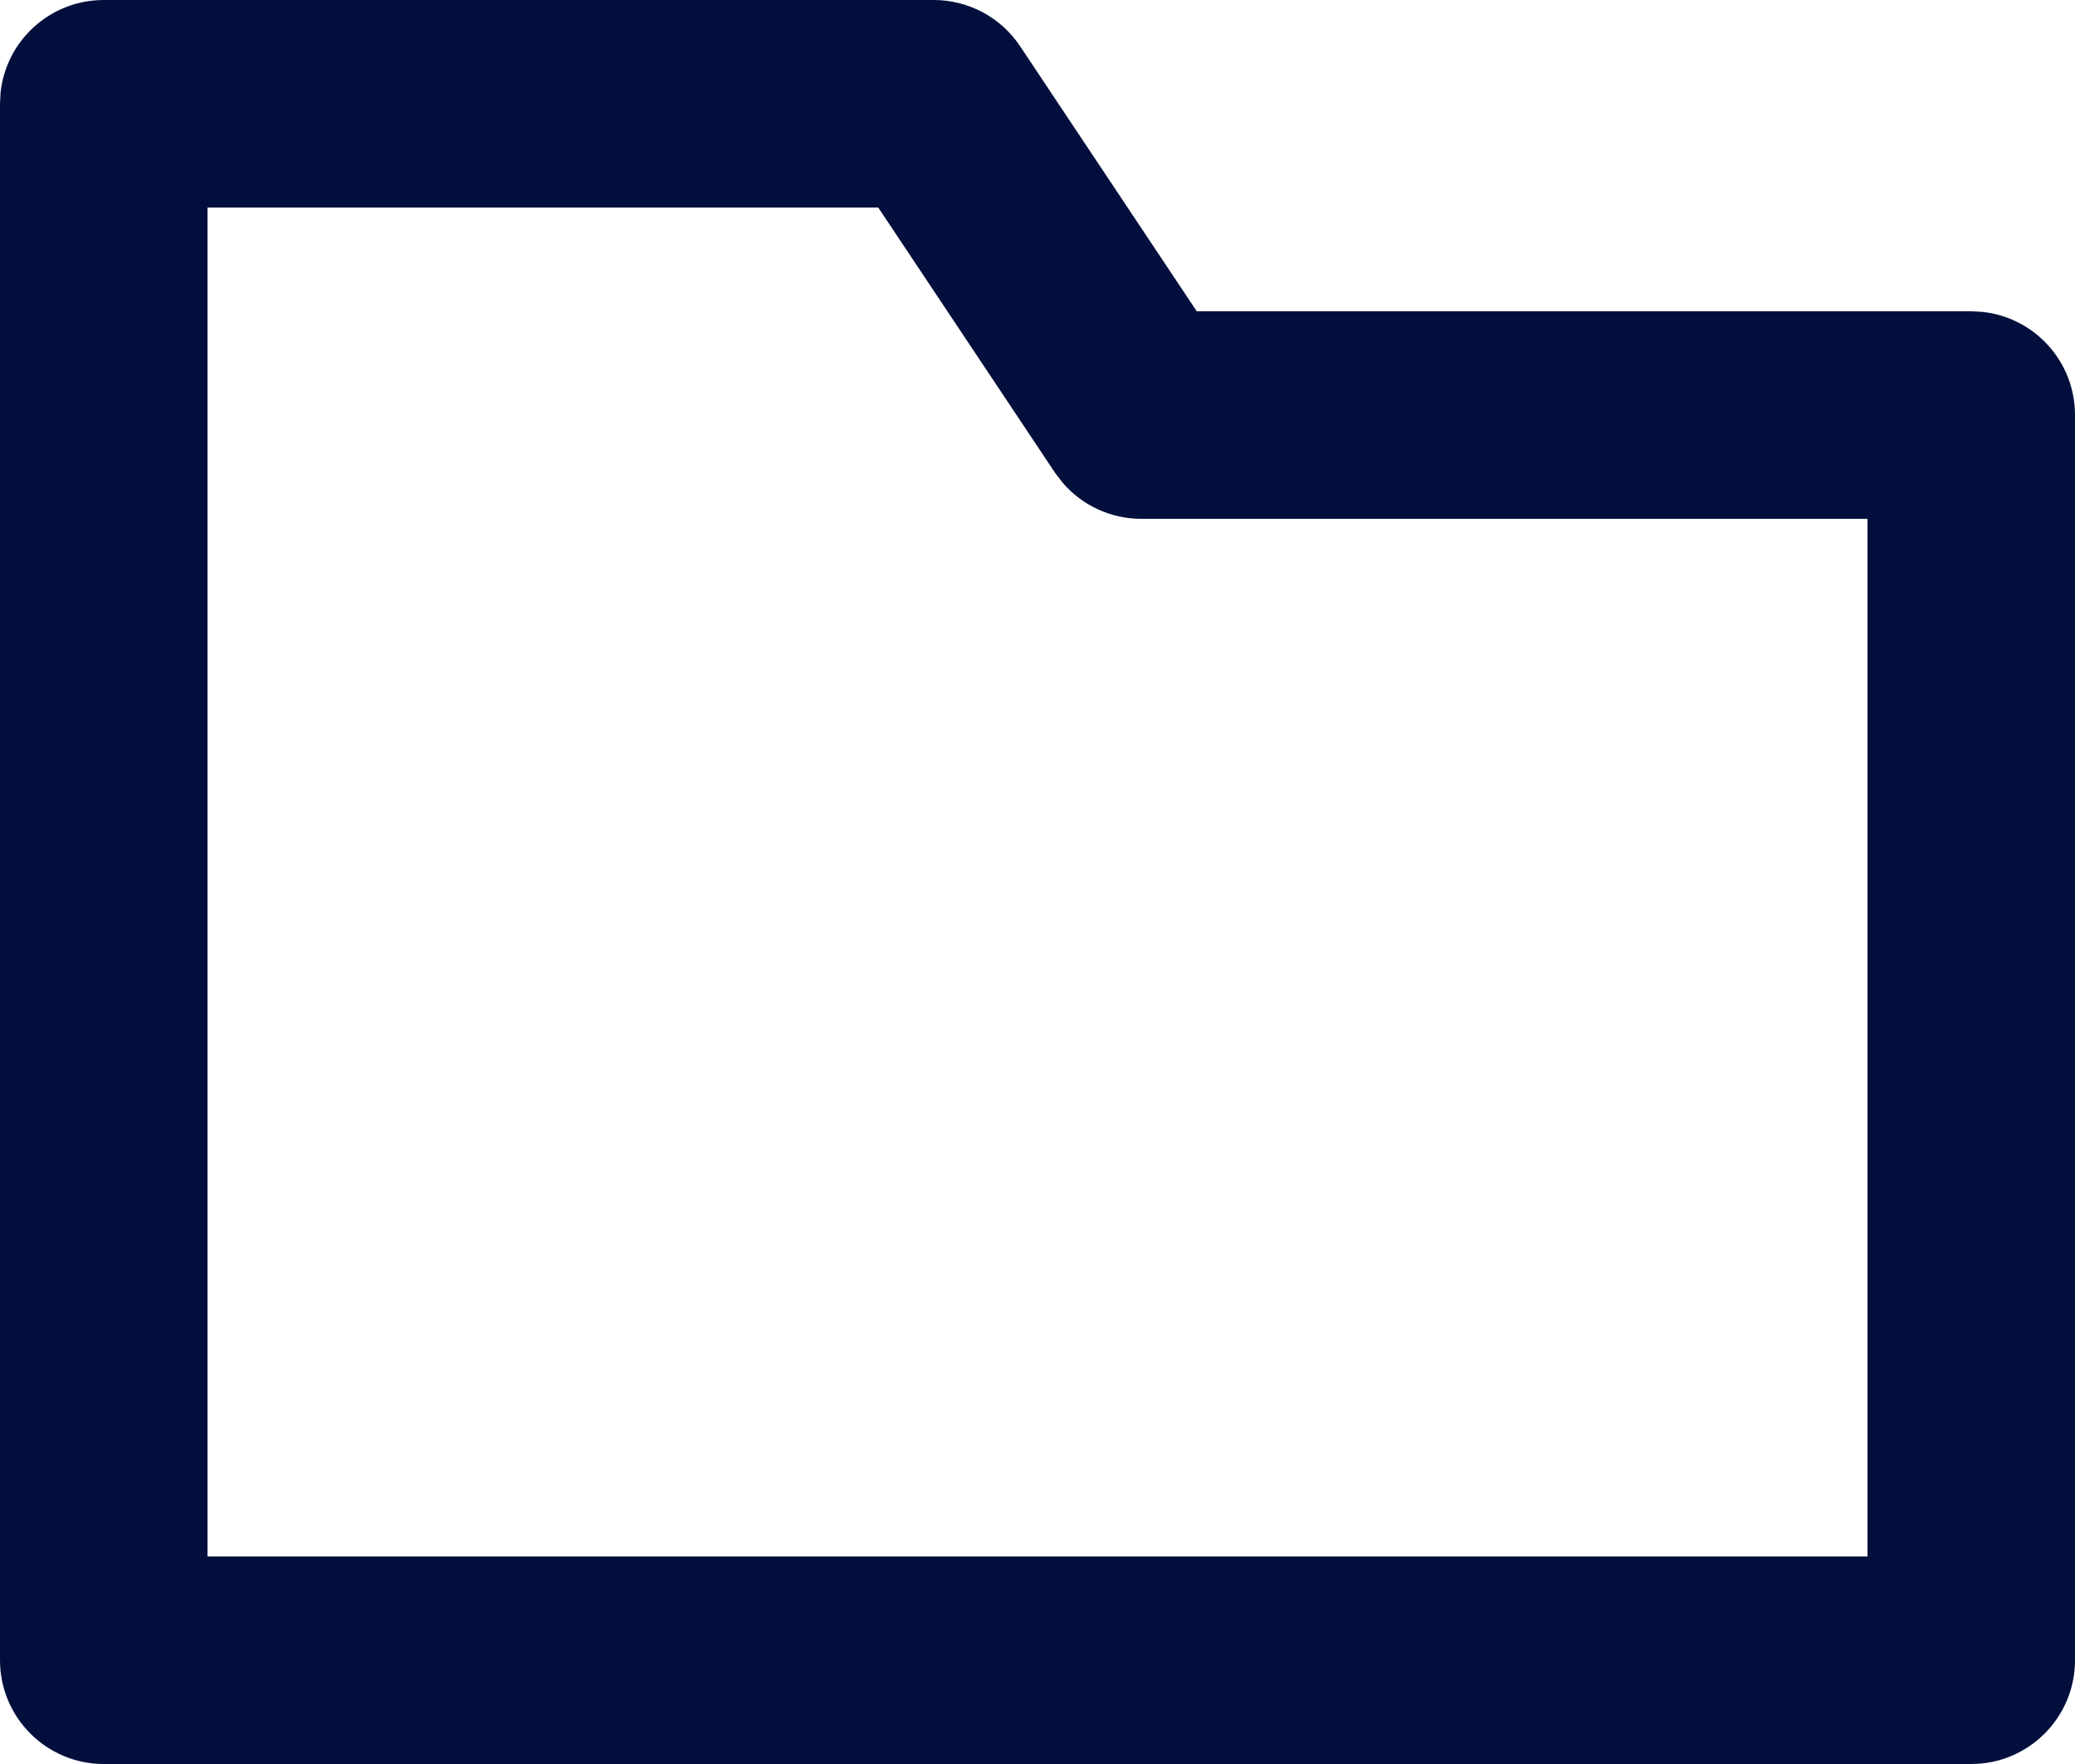
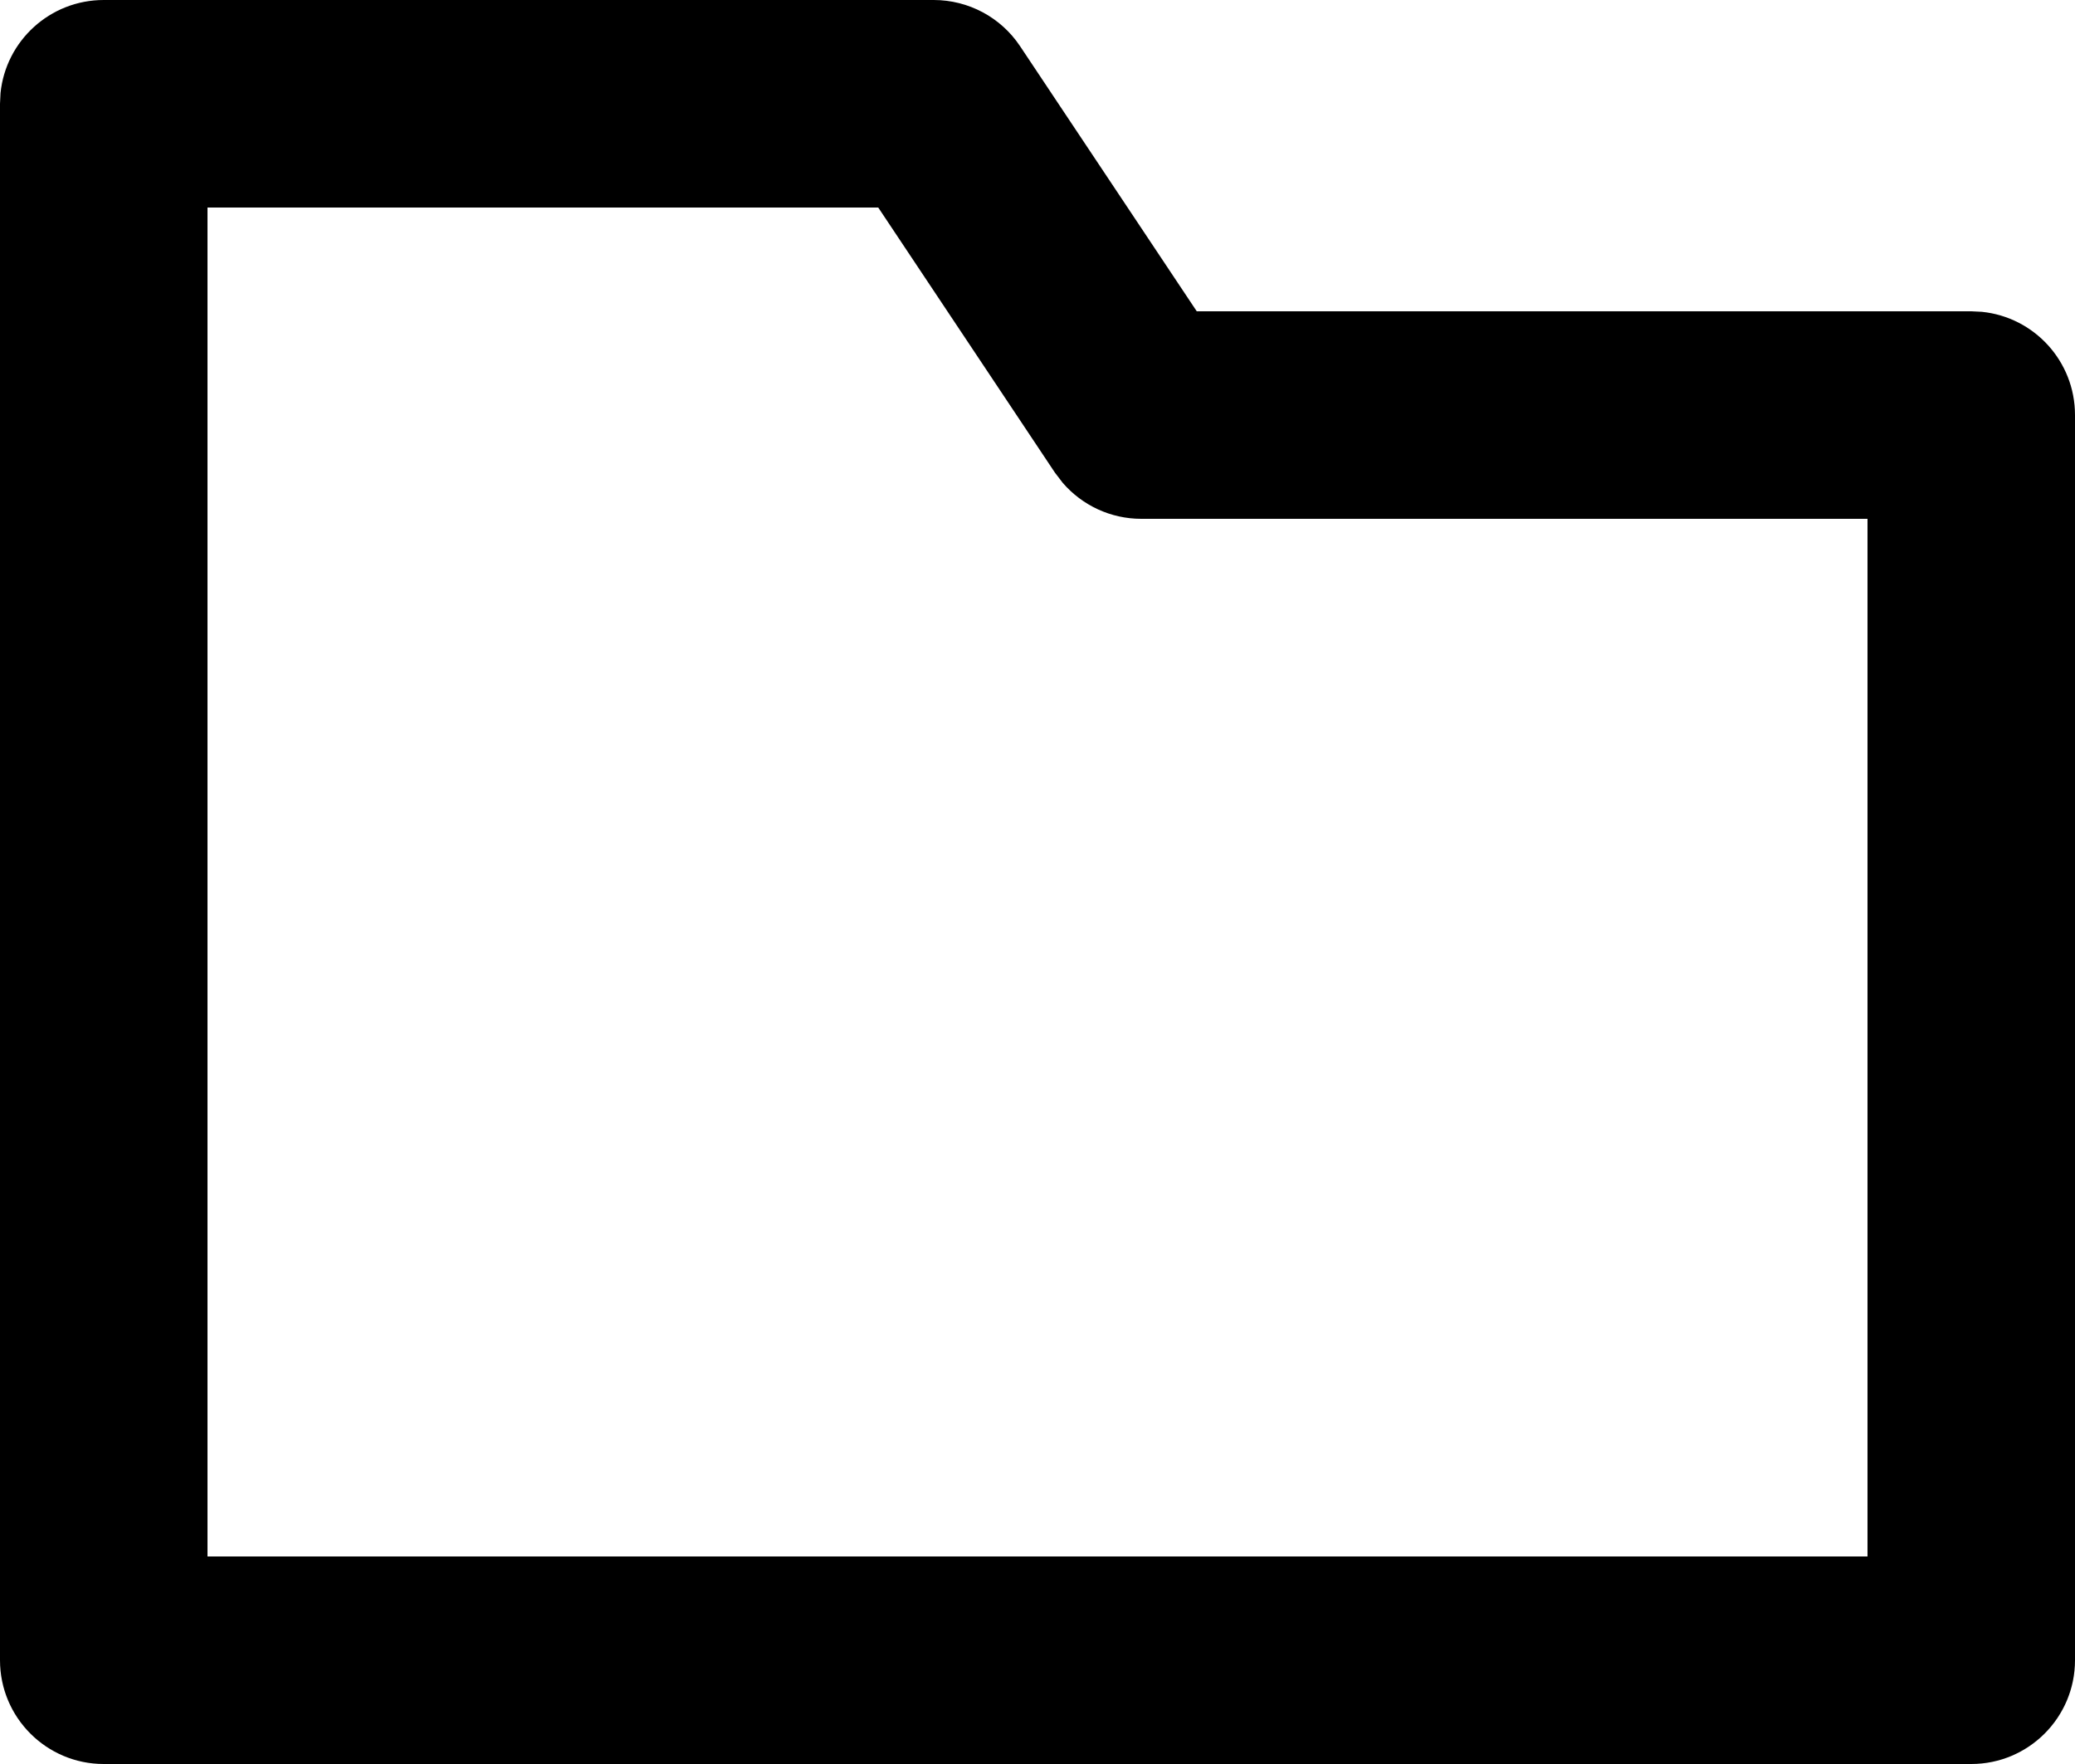
<svg xmlns="http://www.w3.org/2000/svg" width="20" height="17" viewBox="0 0 20 17" fill="none">
-   <path d="M9 0C9.334 0 9.647 0.167 9.832 0.445L11.535 3H19L19.102 3.005C19.607 3.056 20 3.482 20 4V16C20 16.552 19.552 17 19 17H1C0.448 17 0 16.552 0 16V1L0.005 0.897C0.056 0.393 0.482 0 1 0H9ZM2 15H18V5H11C10.707 5 10.432 4.872 10.243 4.653L10.168 4.555L8.465 2H2V15Z" fill="#020F3C" />
+   <path d="M9 0C9.334 0 9.647 0.167 9.832 0.445L11.535 3H19L19.102 3.005C19.607 3.056 20 3.482 20 4V16C20 16.552 19.552 17 19 17H1C0.448 17 0 16.552 0 16V1L0.005 0.897C0.056 0.393 0.482 0 1 0H9ZM2 15H18V5H11C10.707 5 10.432 4.872 10.243 4.653L10.168 4.555L8.465 2H2V15Z" fill="currentColor" />
</svg>
